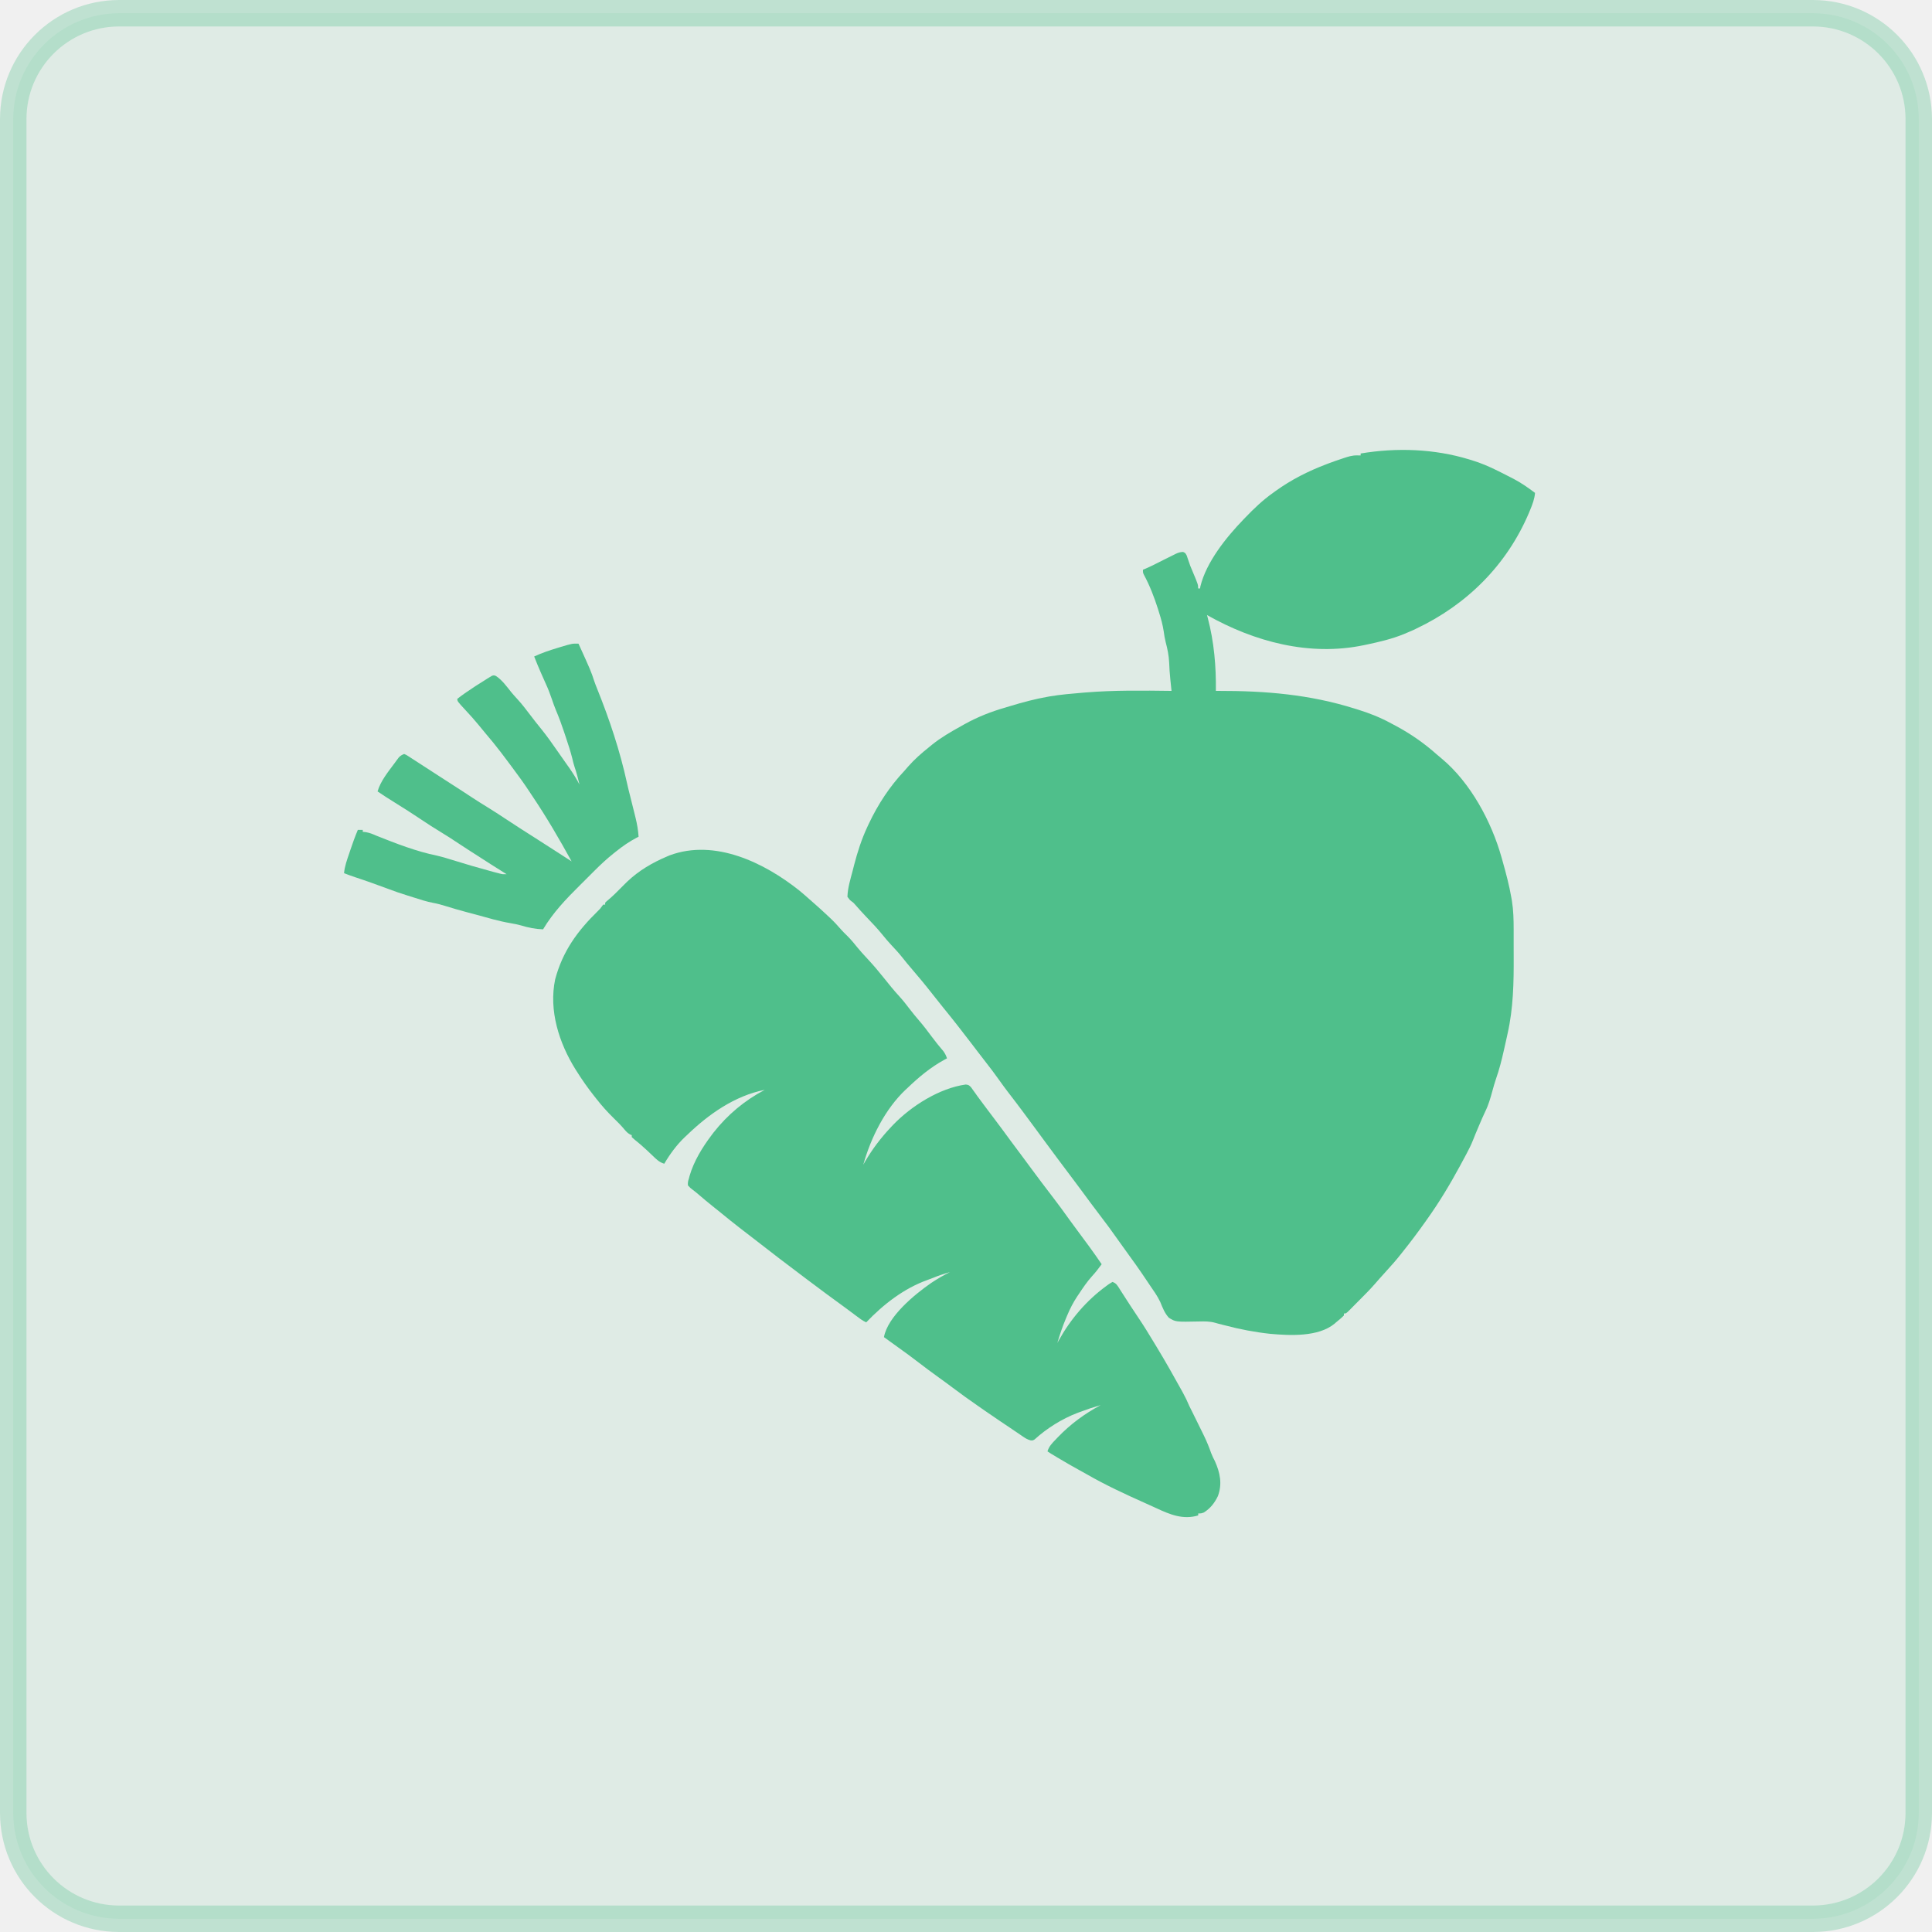
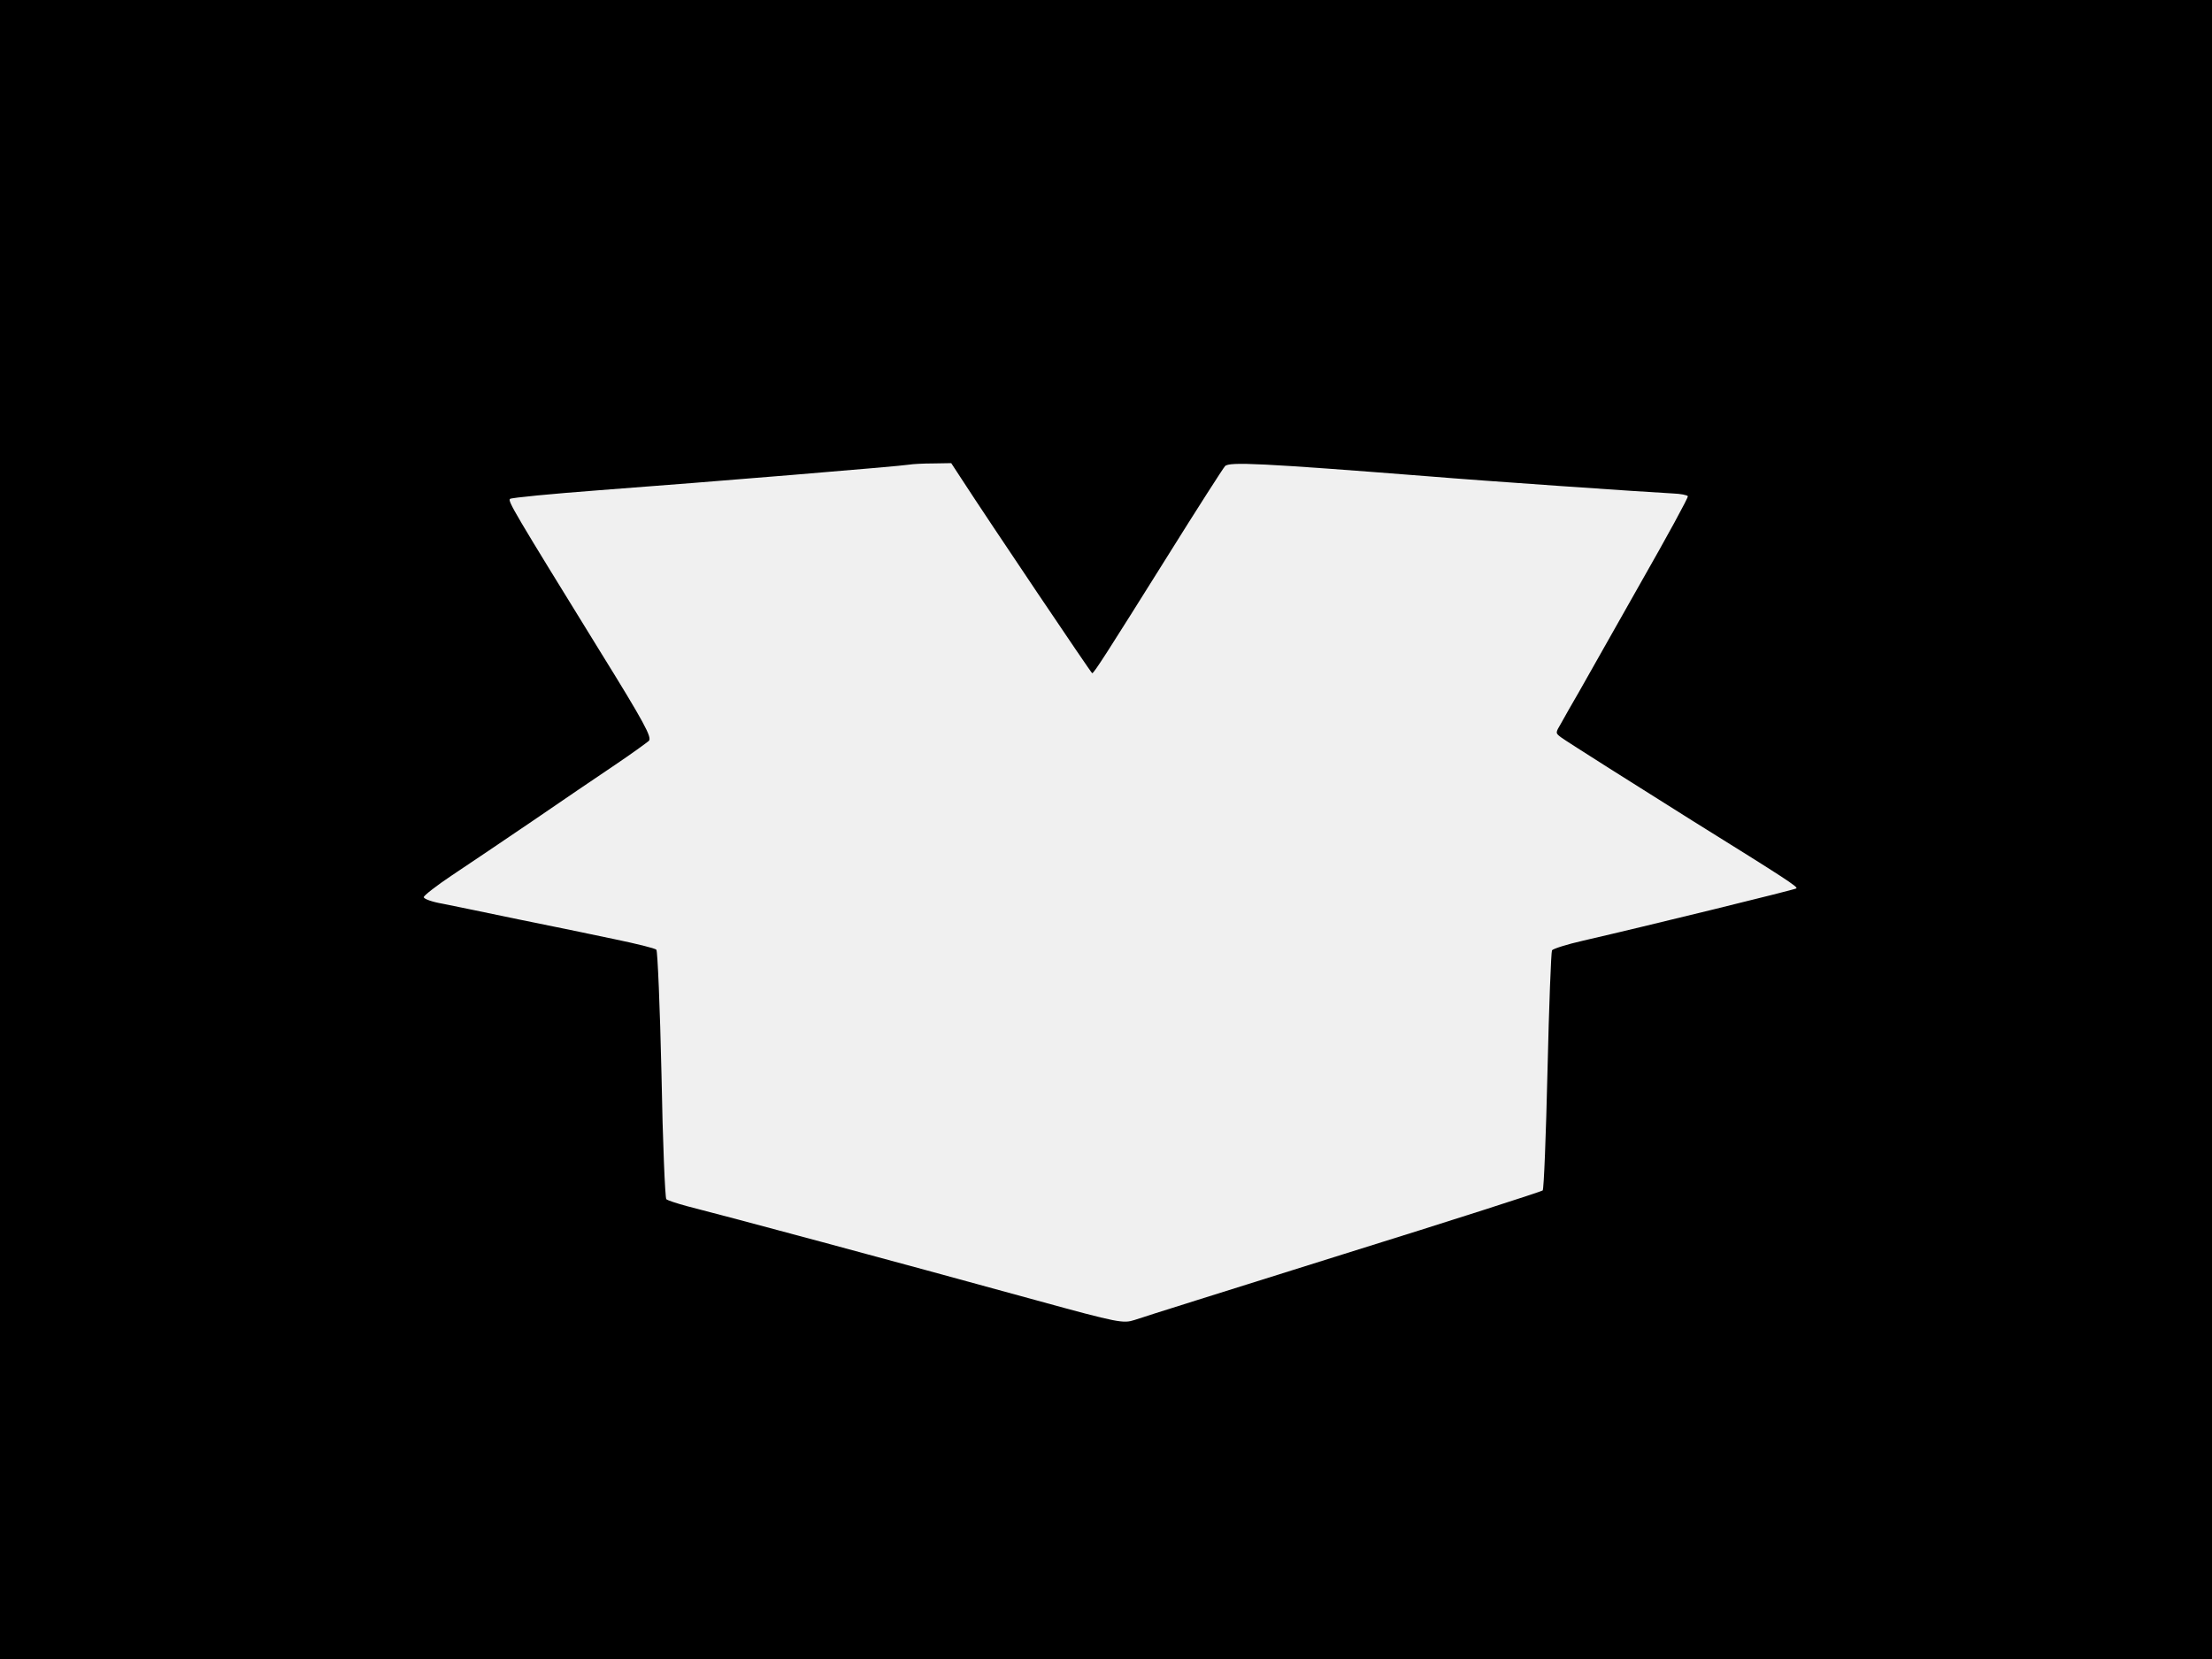
- <svg xmlns="http://www.w3.org/2000/svg" width="73" height="73" viewBox="0 0 73 73" fill="none">
-   <g clip-path="url(#clip0_3541_1472)">
-     <path d="M68.5 0.5H4.5C2.291 0.5 0.5 2.291 0.5 4.5V68.5C0.5 70.709 2.291 72.5 4.5 72.5H68.5C70.709 72.5 72.5 70.709 72.5 68.5V4.5C72.5 2.291 70.709 0.5 68.5 0.5Z" fill="#4FBF8B" fill-opacity="0.1" stroke="#4FBF8B" stroke-opacity="0.3" />
-     <path d="M55.507 17.358C55.534 17.366 55.561 17.374 55.588 17.382C55.949 17.49 56.288 17.636 56.623 17.805C56.657 17.822 56.691 17.838 56.725 17.856C56.838 17.913 56.951 17.97 57.063 18.028C57.099 18.046 57.134 18.064 57.171 18.083C57.468 18.237 57.734 18.423 58.001 18.624C57.98 18.856 57.906 19.051 57.817 19.266C57.802 19.302 57.787 19.338 57.772 19.375C56.936 21.349 55.425 22.85 53.497 23.76C53.467 23.775 53.437 23.789 53.406 23.804C53.326 23.841 53.244 23.875 53.162 23.909C53.122 23.926 53.083 23.943 53.042 23.96C52.587 24.145 52.115 24.255 51.636 24.356C51.605 24.363 51.573 24.369 51.541 24.376C49.481 24.809 47.396 24.25 45.606 23.239C45.615 23.274 45.624 23.309 45.634 23.345C45.872 24.242 45.954 25.178 45.941 26.105C45.973 26.105 46.005 26.105 46.039 26.105C47.817 26.102 49.483 26.239 51.189 26.775C51.225 26.787 51.262 26.798 51.3 26.809C51.746 26.947 52.157 27.11 52.566 27.334C52.621 27.363 52.676 27.392 52.731 27.421C53.301 27.726 53.812 28.082 54.295 28.512C54.354 28.563 54.414 28.613 54.474 28.663C55.563 29.57 56.358 31.05 56.735 32.396C56.751 32.453 56.751 32.453 56.768 32.512C56.899 32.979 57.025 33.444 57.107 33.922C57.114 33.96 57.121 33.998 57.127 34.037C57.185 34.398 57.193 34.751 57.193 35.117C57.193 35.181 57.193 35.245 57.193 35.31C57.194 35.444 57.194 35.579 57.193 35.713C57.193 35.849 57.194 35.984 57.194 36.12C57.199 37.109 57.183 38.086 56.963 39.056C56.953 39.101 56.944 39.145 56.934 39.191C56.905 39.321 56.876 39.45 56.847 39.58C56.838 39.617 56.83 39.655 56.821 39.694C56.74 40.061 56.648 40.418 56.523 40.773C56.473 40.919 56.432 41.067 56.391 41.216C56.317 41.485 56.245 41.745 56.12 41.997C56.04 42.163 55.968 42.334 55.895 42.504C55.881 42.536 55.867 42.569 55.853 42.603C55.785 42.761 55.719 42.921 55.656 43.082C55.585 43.261 55.5 43.43 55.409 43.6C55.393 43.63 55.377 43.66 55.36 43.692C55.31 43.785 55.259 43.879 55.209 43.972C55.187 44.013 55.187 44.013 55.164 44.056C54.784 44.759 54.371 45.443 53.906 46.093C53.887 46.12 53.868 46.148 53.848 46.175C53.58 46.553 53.303 46.923 53.013 47.285C52.986 47.318 52.96 47.352 52.933 47.386C52.758 47.609 52.571 47.82 52.38 48.029C52.323 48.093 52.265 48.156 52.208 48.22C52.183 48.248 52.158 48.275 52.132 48.304C52.085 48.356 52.039 48.408 51.994 48.462C51.797 48.692 51.585 48.905 51.371 49.119C51.307 49.184 51.243 49.248 51.178 49.313C51.138 49.355 51.097 49.395 51.056 49.437C51.027 49.466 51.027 49.466 50.998 49.495C50.862 49.63 50.862 49.63 50.779 49.63C50.779 49.654 50.779 49.679 50.779 49.704C50.687 49.799 50.584 49.881 50.482 49.965C50.453 49.99 50.453 49.99 50.423 50.017C49.809 50.521 48.739 50.464 48 50.399C47.415 50.336 46.844 50.227 46.276 50.076C46.201 50.057 46.127 50.038 46.052 50.02C46.004 50.008 45.956 49.995 45.909 49.98C45.714 49.926 45.527 49.926 45.326 49.931C44.42 49.95 44.42 49.95 44.166 49.791C44.007 49.621 43.928 49.41 43.841 49.197C43.736 48.973 43.592 48.773 43.452 48.569C43.404 48.499 43.357 48.429 43.31 48.358C43.056 47.977 42.791 47.605 42.521 47.236C42.436 47.12 42.352 47.003 42.27 46.886C42.038 46.553 41.798 46.228 41.551 45.906C41.316 45.6 41.088 45.289 40.859 44.978C40.731 44.803 40.6 44.629 40.469 44.456C40.392 44.353 40.315 44.251 40.239 44.149C40.202 44.1 40.166 44.052 40.13 44.004C40.112 43.98 40.094 43.956 40.076 43.932C40.04 43.884 40.004 43.836 39.968 43.788C39.83 43.604 39.693 43.419 39.557 43.234C39.535 43.204 39.512 43.173 39.489 43.142C39.374 42.986 39.259 42.829 39.144 42.673C38.806 42.214 38.468 41.756 38.119 41.306C37.993 41.142 37.871 40.977 37.752 40.808C37.587 40.575 37.415 40.348 37.239 40.123C37.164 40.026 37.089 39.928 37.014 39.831C36.992 39.801 36.992 39.801 36.968 39.772C36.88 39.657 36.792 39.542 36.705 39.427C36.351 38.963 35.993 38.504 35.624 38.053C35.491 37.889 35.36 37.724 35.23 37.558C34.967 37.221 34.695 36.893 34.416 36.569C34.309 36.445 34.205 36.319 34.104 36.19C33.97 36.02 33.824 35.862 33.675 35.704C33.562 35.582 33.454 35.458 33.35 35.327C33.154 35.082 32.936 34.858 32.72 34.631C32.581 34.484 32.444 34.335 32.312 34.182C32.246 34.107 32.246 34.107 32.171 34.053C32.106 34.003 32.106 34.003 32.02 33.885C32.029 33.554 32.133 33.221 32.217 32.902C32.236 32.829 32.255 32.756 32.273 32.682C32.401 32.188 32.555 31.71 32.771 31.247C32.789 31.208 32.806 31.17 32.825 31.131C33.172 30.394 33.618 29.713 34.178 29.12C34.224 29.069 34.269 29.017 34.313 28.964C34.556 28.688 34.821 28.456 35.109 28.227C35.145 28.197 35.181 28.168 35.218 28.137C35.556 27.866 35.921 27.655 36.3 27.445C36.349 27.418 36.398 27.39 36.447 27.362C36.933 27.092 37.441 26.891 37.975 26.738C38.043 26.718 38.111 26.697 38.179 26.676C38.64 26.537 39.101 26.412 39.576 26.329C39.608 26.323 39.641 26.317 39.674 26.311C40.079 26.244 40.486 26.209 40.895 26.175C40.935 26.172 40.975 26.168 41.016 26.165C42.098 26.077 43.181 26.091 44.266 26.105C44.263 26.084 44.261 26.064 44.259 26.042C44.249 25.946 44.239 25.849 44.229 25.753C44.226 25.721 44.222 25.688 44.219 25.654C44.198 25.448 44.184 25.244 44.177 25.038C44.164 24.768 44.113 24.52 44.044 24.259C44.01 24.128 43.99 23.997 43.972 23.864C43.934 23.613 43.87 23.378 43.793 23.137C43.78 23.095 43.767 23.053 43.754 23.01C43.61 22.56 43.443 22.124 43.218 21.709C43.186 21.639 43.186 21.639 43.186 21.527C43.223 21.511 43.261 21.496 43.299 21.48C43.444 21.418 43.585 21.347 43.726 21.276C43.805 21.236 43.883 21.197 43.962 21.157C44.015 21.131 44.068 21.104 44.121 21.078C44.196 21.04 44.272 21.003 44.347 20.966C44.37 20.955 44.392 20.943 44.416 20.931C44.515 20.884 44.593 20.857 44.704 20.855C44.787 20.894 44.787 20.894 44.839 20.988C44.852 21.028 44.866 21.069 44.88 21.11C44.895 21.154 44.91 21.198 44.926 21.243C44.941 21.288 44.957 21.332 44.973 21.378C45.005 21.457 45.037 21.535 45.071 21.613C45.271 22.09 45.271 22.09 45.271 22.234C45.295 22.234 45.32 22.234 45.345 22.234C45.35 22.198 45.35 22.198 45.355 22.161C45.58 21.236 46.335 20.3 46.983 19.629C47.017 19.593 47.017 19.593 47.051 19.558C47.381 19.215 47.711 18.899 48.099 18.624C48.131 18.601 48.163 18.578 48.195 18.554C48.794 18.123 49.422 17.806 50.109 17.544C50.135 17.534 50.161 17.524 50.187 17.514C50.355 17.449 50.525 17.392 50.696 17.335C50.72 17.327 50.744 17.319 50.769 17.31C50.942 17.253 51.09 17.204 51.273 17.207C51.319 17.208 51.365 17.208 51.412 17.209C51.412 17.185 51.412 17.16 51.412 17.135C52.767 16.908 54.191 16.957 55.507 17.358Z" fill="#4FBF8B" />
-     <path d="M30.203 33.649C30.333 33.756 30.46 33.867 30.585 33.979C30.652 34.039 30.721 34.099 30.789 34.158C30.95 34.298 31.106 34.443 31.262 34.589C31.302 34.626 31.302 34.626 31.343 34.664C31.498 34.809 31.641 34.96 31.779 35.121C31.849 35.201 31.923 35.274 31.999 35.347C32.151 35.497 32.284 35.657 32.417 35.824C32.513 35.94 32.613 36.051 32.716 36.162C32.733 36.181 32.751 36.2 32.769 36.219C32.786 36.237 32.803 36.256 32.82 36.275C33.022 36.493 33.212 36.718 33.396 36.95C33.583 37.185 33.771 37.418 33.974 37.639C34.117 37.795 34.245 37.959 34.373 38.127C34.483 38.272 34.598 38.411 34.717 38.549C34.891 38.751 35.052 38.961 35.21 39.176C35.348 39.362 35.492 39.54 35.643 39.716C35.709 39.804 35.746 39.885 35.782 39.989C35.734 40.014 35.734 40.014 35.685 40.041C35.159 40.329 34.725 40.692 34.293 41.105C34.269 41.128 34.244 41.15 34.219 41.173C33.439 41.911 32.906 42.989 32.618 44.009C32.638 43.974 32.658 43.939 32.678 43.904C32.957 43.423 33.278 42.999 33.66 42.594C33.699 42.552 33.699 42.552 33.739 42.51C34.428 41.792 35.493 41.116 36.491 40.978C36.601 40.994 36.601 40.994 36.688 41.078C36.73 41.138 36.73 41.138 36.773 41.198C36.806 41.243 36.838 41.288 36.871 41.333C36.887 41.357 36.904 41.381 36.921 41.405C36.989 41.5 37.06 41.593 37.13 41.687C37.186 41.761 37.242 41.835 37.297 41.91C37.385 42.027 37.474 42.145 37.562 42.262C37.777 42.548 37.992 42.835 38.202 43.125C38.314 43.279 38.428 43.43 38.543 43.582C38.688 43.775 38.831 43.97 38.974 44.164C39.236 44.522 39.505 44.875 39.775 45.227C39.992 45.511 40.205 45.798 40.411 46.09C40.509 46.228 40.609 46.364 40.711 46.498C41.024 46.915 41.333 47.336 41.626 47.768C41.511 47.927 41.394 48.078 41.261 48.222C41.075 48.428 40.923 48.654 40.77 48.885C40.746 48.92 40.722 48.956 40.697 48.992C40.547 49.221 40.428 49.452 40.323 49.704C40.305 49.747 40.286 49.791 40.267 49.837C40.144 50.135 40.04 50.435 39.951 50.746C39.978 50.697 39.978 50.697 40.005 50.646C40.454 49.839 41.054 49.137 41.8 48.592C41.822 48.575 41.844 48.559 41.867 48.542C41.929 48.499 41.929 48.499 42.035 48.438C42.18 48.486 42.221 48.572 42.3 48.695C42.321 48.729 42.321 48.729 42.343 48.763C42.391 48.836 42.438 48.909 42.484 48.982C42.517 49.032 42.549 49.083 42.581 49.133C42.629 49.207 42.677 49.281 42.725 49.355C42.834 49.524 42.946 49.692 43.059 49.859C43.244 50.135 43.416 50.419 43.588 50.703C43.632 50.776 43.676 50.849 43.721 50.922C44.041 51.45 44.344 51.988 44.643 52.528C44.66 52.558 44.677 52.588 44.694 52.62C44.786 52.786 44.865 52.953 44.939 53.128C44.981 53.215 45.025 53.302 45.069 53.389C45.198 53.646 45.325 53.904 45.45 54.163C45.468 54.198 45.485 54.233 45.502 54.27C45.601 54.476 45.686 54.683 45.761 54.899C45.802 55.008 45.852 55.109 45.906 55.212C46.1 55.647 46.189 56.071 46.018 56.529C45.895 56.788 45.73 56.998 45.485 57.15C45.385 57.185 45.385 57.185 45.274 57.185C45.274 57.21 45.274 57.234 45.274 57.26C44.701 57.432 44.207 57.226 43.693 56.986C43.549 56.919 43.405 56.854 43.26 56.79C42.512 56.456 41.77 56.112 41.06 55.703C40.949 55.639 40.837 55.577 40.724 55.516C40.507 55.398 40.294 55.274 40.081 55.147C40.045 55.126 40.009 55.104 39.971 55.082C39.706 54.925 39.706 54.925 39.579 54.84C39.635 54.647 39.757 54.528 39.893 54.387C39.916 54.362 39.94 54.337 39.964 54.312C40.447 53.809 40.975 53.422 41.589 53.091C41.324 53.167 41.065 53.253 40.807 53.351C40.774 53.363 40.741 53.375 40.707 53.388C40.119 53.614 39.56 53.965 39.093 54.388C39.02 54.431 39.02 54.431 38.934 54.422C38.825 54.391 38.753 54.35 38.661 54.286C38.628 54.264 38.596 54.243 38.563 54.22C38.512 54.185 38.512 54.185 38.46 54.149C38.425 54.126 38.389 54.102 38.353 54.077C38.284 54.03 38.215 53.983 38.145 53.936C38.034 53.86 37.923 53.786 37.811 53.712C37.604 53.574 37.399 53.433 37.195 53.291C37.112 53.233 37.029 53.176 36.947 53.118C36.628 52.897 36.312 52.672 36.003 52.438C35.823 52.302 35.642 52.17 35.459 52.039C35.206 51.858 34.958 51.672 34.712 51.483C34.453 51.285 34.192 51.09 33.925 50.902C33.748 50.777 33.574 50.65 33.4 50.523C33.542 49.741 34.562 48.908 35.186 48.475C35.414 48.324 35.648 48.186 35.894 48.066C35.673 48.128 35.46 48.198 35.249 48.286C35.179 48.314 35.109 48.34 35.039 48.365C34.151 48.684 33.376 49.287 32.73 49.964C32.597 49.905 32.489 49.824 32.374 49.736C32.232 49.629 32.09 49.522 31.946 49.417C31.484 49.083 31.026 48.744 30.571 48.401C30.538 48.376 30.506 48.352 30.472 48.327C29.788 47.816 29.11 47.295 28.436 46.77C28.272 46.642 28.108 46.515 27.942 46.389C27.707 46.208 27.477 46.021 27.248 45.834C27.138 45.744 27.027 45.655 26.916 45.567C26.75 45.435 26.587 45.299 26.426 45.16C26.34 45.086 26.254 45.014 26.163 44.947C26.09 44.893 26.09 44.893 25.993 44.79C25.986 44.679 25.995 44.632 26.03 44.53C26.038 44.5 26.045 44.47 26.053 44.439C26.214 43.88 26.537 43.353 26.886 42.892C26.911 42.858 26.937 42.825 26.963 42.79C27.491 42.119 28.14 41.576 28.896 41.18C27.762 41.402 26.771 42.103 25.955 42.892C25.928 42.917 25.901 42.943 25.872 42.969C25.567 43.26 25.312 43.609 25.099 43.971C24.91 43.916 24.797 43.8 24.66 43.667C24.613 43.623 24.567 43.579 24.52 43.535C24.498 43.514 24.476 43.493 24.453 43.471C24.296 43.323 24.132 43.183 23.964 43.048C23.918 43.008 23.918 43.008 23.871 42.966C23.871 42.942 23.871 42.917 23.871 42.892C23.849 42.883 23.827 42.873 23.805 42.864C23.712 42.812 23.662 42.757 23.594 42.676C23.465 42.521 23.324 42.381 23.179 42.24C22.945 42.011 22.733 41.773 22.531 41.515C22.501 41.477 22.471 41.44 22.441 41.401C22.205 41.103 21.989 40.794 21.787 40.472C21.765 40.439 21.765 40.439 21.744 40.405C21.123 39.407 20.73 38.182 20.977 37.003C21.262 35.938 21.817 35.178 22.594 34.419C22.68 34.335 22.68 34.335 22.743 34.245C22.759 34.224 22.775 34.203 22.791 34.182C22.816 34.182 22.841 34.182 22.866 34.182C22.866 34.157 22.866 34.133 22.866 34.108C22.922 34.052 22.922 34.052 22.998 33.989C23.148 33.862 23.287 33.727 23.424 33.586C23.486 33.524 23.548 33.462 23.61 33.4C23.639 33.372 23.667 33.344 23.696 33.315C24.137 32.895 24.651 32.594 25.211 32.358C25.257 32.338 25.257 32.338 25.305 32.318C27.017 31.685 28.883 32.598 30.203 33.649Z" fill="#4FBF8B" />
-     <path d="M21.859 24.321C22.33 25.36 22.33 25.36 22.452 25.732C22.485 25.828 22.521 25.921 22.559 26.015C23.03 27.183 23.427 28.375 23.695 29.605C23.726 29.746 23.761 29.887 23.797 30.027C23.861 30.282 23.925 30.537 23.988 30.793C23.997 30.832 24.007 30.87 24.017 30.911C24.074 31.146 24.113 31.375 24.129 31.616C24.105 31.628 24.081 31.641 24.055 31.653C23.773 31.8 23.522 31.976 23.273 32.175C23.244 32.197 23.215 32.22 23.186 32.244C22.933 32.446 22.7 32.662 22.472 32.89C22.436 32.926 22.4 32.962 22.364 32.998C22.289 33.072 22.214 33.147 22.14 33.222C22.064 33.297 21.989 33.373 21.913 33.448C21.39 33.966 20.899 34.479 20.519 35.115C20.225 35.104 19.967 35.053 19.687 34.967C19.555 34.93 19.426 34.905 19.291 34.882C18.846 34.807 18.413 34.676 17.979 34.557C17.859 34.525 17.74 34.493 17.621 34.462C17.347 34.389 17.076 34.31 16.806 34.226C16.66 34.181 16.516 34.142 16.365 34.115C16.119 34.068 15.882 33.99 15.643 33.914C15.564 33.889 15.484 33.864 15.404 33.839C15.159 33.762 14.915 33.682 14.675 33.589C14.257 33.434 13.837 33.282 13.413 33.143C13.274 33.097 13.137 33.046 13 32.993C13.023 32.729 13.113 32.487 13.198 32.237C13.212 32.194 13.227 32.15 13.242 32.105C13.327 31.852 13.418 31.602 13.521 31.356C13.582 31.356 13.644 31.356 13.707 31.356C13.707 31.38 13.707 31.405 13.707 31.43C13.764 31.436 13.764 31.436 13.821 31.442C13.973 31.468 14.088 31.517 14.228 31.579C14.965 31.872 15.737 32.174 16.515 32.331C16.686 32.369 16.852 32.42 17.02 32.472C17.82 32.717 17.82 32.717 18.625 32.94C18.66 32.949 18.696 32.959 18.732 32.968C18.764 32.977 18.797 32.985 18.83 32.993C18.858 33.001 18.886 33.008 18.915 33.015C19.004 33.035 19.004 33.035 19.142 33.031C19.106 33.008 19.07 32.986 19.034 32.964C18.706 32.76 18.381 32.553 18.058 32.343C17.941 32.267 17.823 32.191 17.704 32.116C17.572 32.032 17.441 31.946 17.311 31.859C17.085 31.707 16.857 31.561 16.625 31.421C16.378 31.272 16.137 31.116 15.899 30.955C15.573 30.736 15.242 30.526 14.908 30.319C14.691 30.185 14.477 30.047 14.266 29.904C14.381 29.507 14.667 29.163 14.91 28.834C14.929 28.808 14.947 28.782 14.967 28.756C14.985 28.732 15.003 28.708 15.021 28.683C15.037 28.662 15.053 28.641 15.069 28.619C15.131 28.554 15.187 28.521 15.271 28.489C15.352 28.522 15.352 28.522 15.44 28.58C15.571 28.666 15.702 28.75 15.833 28.834C16.086 28.995 16.337 29.159 16.588 29.323C16.762 29.437 16.937 29.55 17.113 29.662C17.36 29.818 17.603 29.979 17.847 30.139C18.033 30.26 18.22 30.38 18.41 30.495C18.648 30.641 18.882 30.794 19.115 30.948C19.476 31.185 19.837 31.421 20.203 31.65C20.471 31.819 20.736 31.991 21.002 32.163C21.127 32.244 21.252 32.324 21.377 32.405C21.4 32.419 21.422 32.434 21.445 32.448C21.496 32.481 21.547 32.514 21.598 32.547C21.134 31.704 20.653 30.878 20.115 30.079C20.075 30.02 20.036 29.961 19.997 29.901C19.797 29.596 19.583 29.303 19.365 29.011C19.336 28.972 19.307 28.933 19.277 28.893C19.195 28.783 19.113 28.673 19.03 28.564C19.001 28.525 18.971 28.486 18.941 28.446C18.75 28.195 18.552 27.952 18.347 27.712C18.256 27.606 18.168 27.498 18.081 27.389C17.927 27.2 17.764 27.021 17.598 26.842C17.28 26.498 17.28 26.498 17.28 26.405C17.369 26.335 17.458 26.269 17.55 26.205C17.578 26.186 17.606 26.166 17.635 26.146C17.858 25.992 18.085 25.845 18.316 25.703C18.348 25.682 18.379 25.662 18.412 25.641C18.442 25.623 18.472 25.605 18.503 25.586C18.529 25.57 18.555 25.554 18.583 25.537C18.658 25.512 18.658 25.512 18.738 25.541C18.973 25.695 19.143 25.936 19.316 26.152C19.395 26.247 19.476 26.338 19.56 26.428C19.731 26.615 19.882 26.814 20.035 27.016C20.169 27.193 20.306 27.368 20.447 27.54C20.661 27.805 20.857 28.08 21.05 28.36C21.123 28.464 21.195 28.567 21.268 28.671C21.322 28.747 21.375 28.823 21.428 28.899C21.454 28.934 21.479 28.97 21.505 29.007C21.648 29.213 21.779 29.421 21.896 29.643C21.84 29.41 21.781 29.18 21.702 28.953C21.672 28.858 21.648 28.763 21.626 28.666C21.56 28.4 21.475 28.141 21.388 27.881C21.361 27.801 21.335 27.721 21.308 27.641C21.217 27.369 21.12 27.102 21.007 26.838C20.949 26.7 20.9 26.559 20.852 26.417C20.786 26.228 20.719 26.044 20.635 25.863C20.576 25.735 20.52 25.606 20.463 25.477C20.452 25.451 20.441 25.425 20.429 25.399C20.343 25.202 20.261 25.005 20.184 24.805C20.473 24.669 20.77 24.571 21.075 24.479C21.131 24.462 21.131 24.462 21.188 24.444C21.625 24.314 21.625 24.314 21.859 24.321Z" fill="#4FBF8B" />
+ <svg xmlns="http://www.w3.org/2000/svg" version="1.0" width="736pt" height="552pt" viewBox="0 0 736 552" preserveAspectRatio="xMidYMid meet">
+   <g transform="translate(0,552) scale(0.1,-0.1)" fill="#000000" stroke="none">
+     <path d="M0 2760 l0 -2760 3680 0 3680 0 0 2760 0 2760 -3680 0 -3680 0 0 -2760z m3199 1167 c94 -145 432 -647 435 -647 6 0 48 66 251 390 98 157 184 291 191 299 14 15 119 10 679 -34 167 -14 716 -52 813 -57 24 -1 45 -5 48 -9 2 -4 -69 -134 -158 -290 -88 -156 -180 -318 -203 -359 -24 -41 -51 -89 -61 -107 -19 -32 -19 -32 1 -47 16 -12 272 -174 435 -276 315 -196 353 -221 347 -226 -4 -4 -497 -125 -710 -174 -53 -12 -100 -27 -103 -32 -3 -5 -10 -185 -15 -401 -5 -215 -12 -394 -16 -398 -5 -4 -303 -100 -663 -212 -360 -113 -673 -211 -695 -219 -38 -12 -52 -10 -325 65 -480 132 -1031 280 -1165 314 -33 9 -64 19 -68 23 -4 4 -12 190 -16 414 -5 224 -13 411 -17 416 -5 5 -67 20 -139 35 -71 15 -215 45 -320 66 -104 22 -218 45 -252 52 -35 6 -63 16 -63 22 0 5 42 38 93 72 50 33 171 115 267 180 96 66 220 150 275 187 55 37 106 74 114 81 11 11 -15 60 -165 302 -285 462 -305 496 -297 503 4 4 139 17 298 29 362 27 1003 80 1030 85 11 2 47 4 80 4 l60 1 34 -52z" />
  </g>
-   <defs>
-     <clipPath id="clip0_3541_1472">
-       <rect width="73" height="73" fill="white" />
-     </clipPath>
-   </defs>
</svg>
